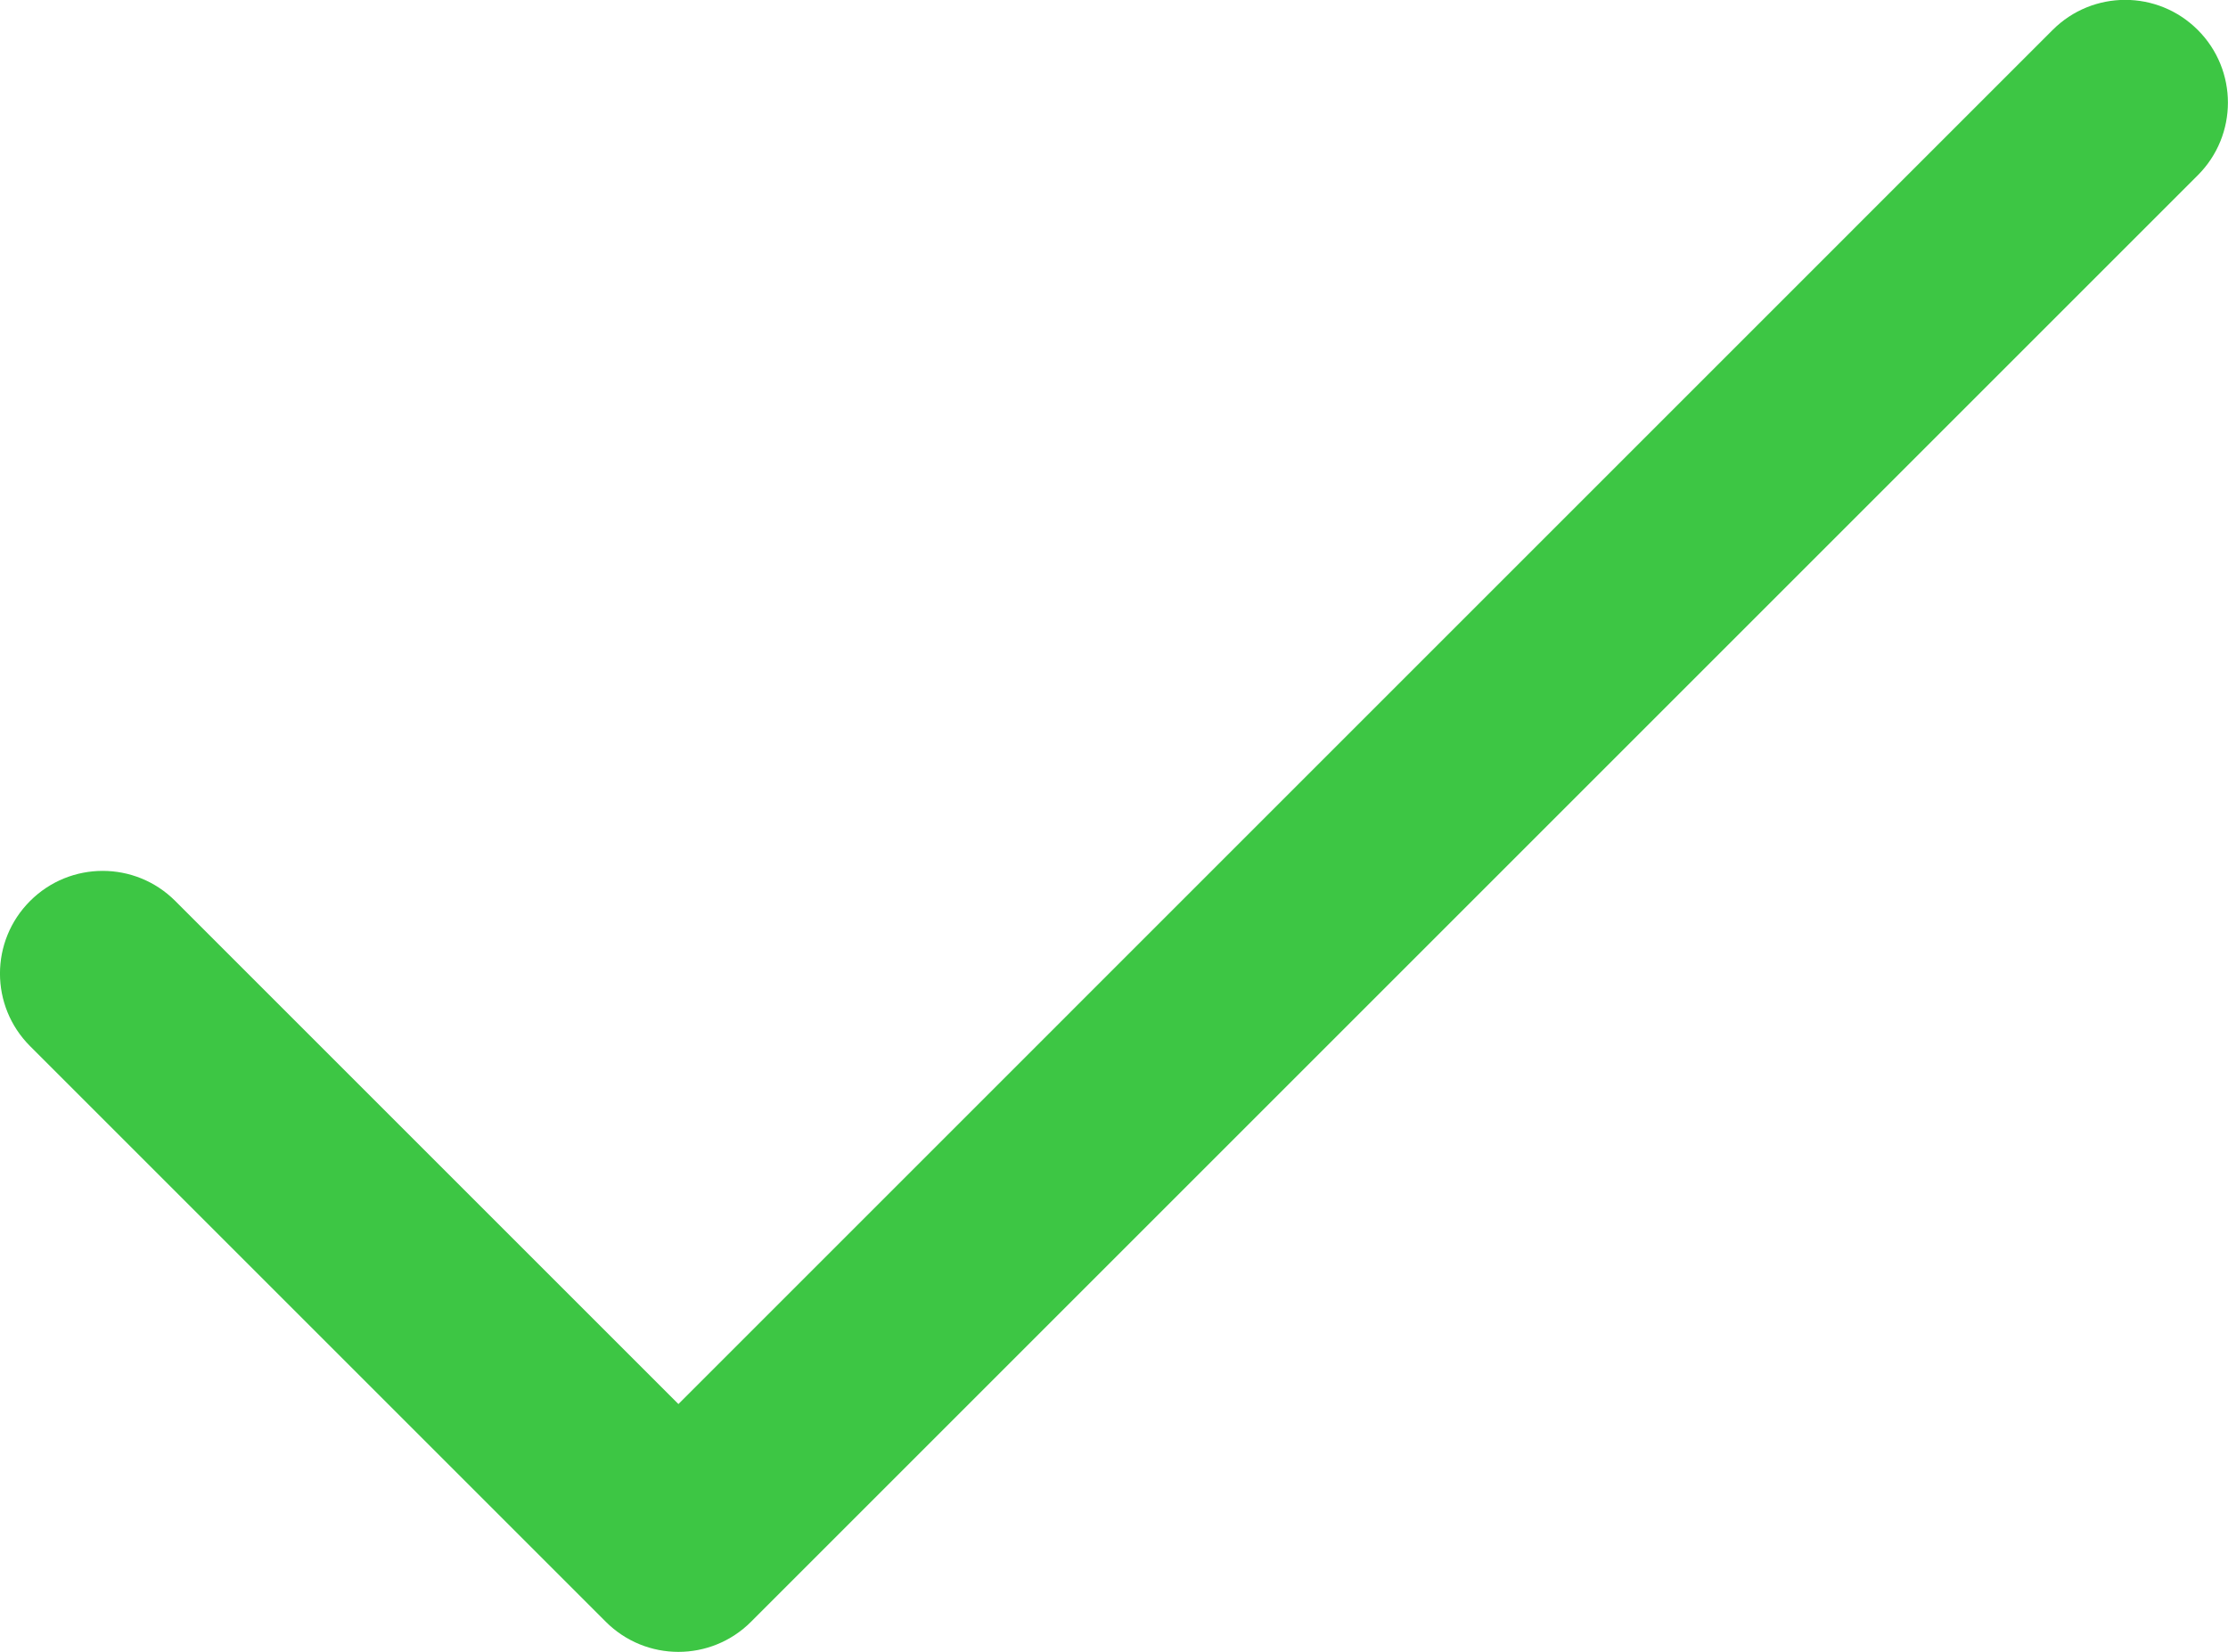
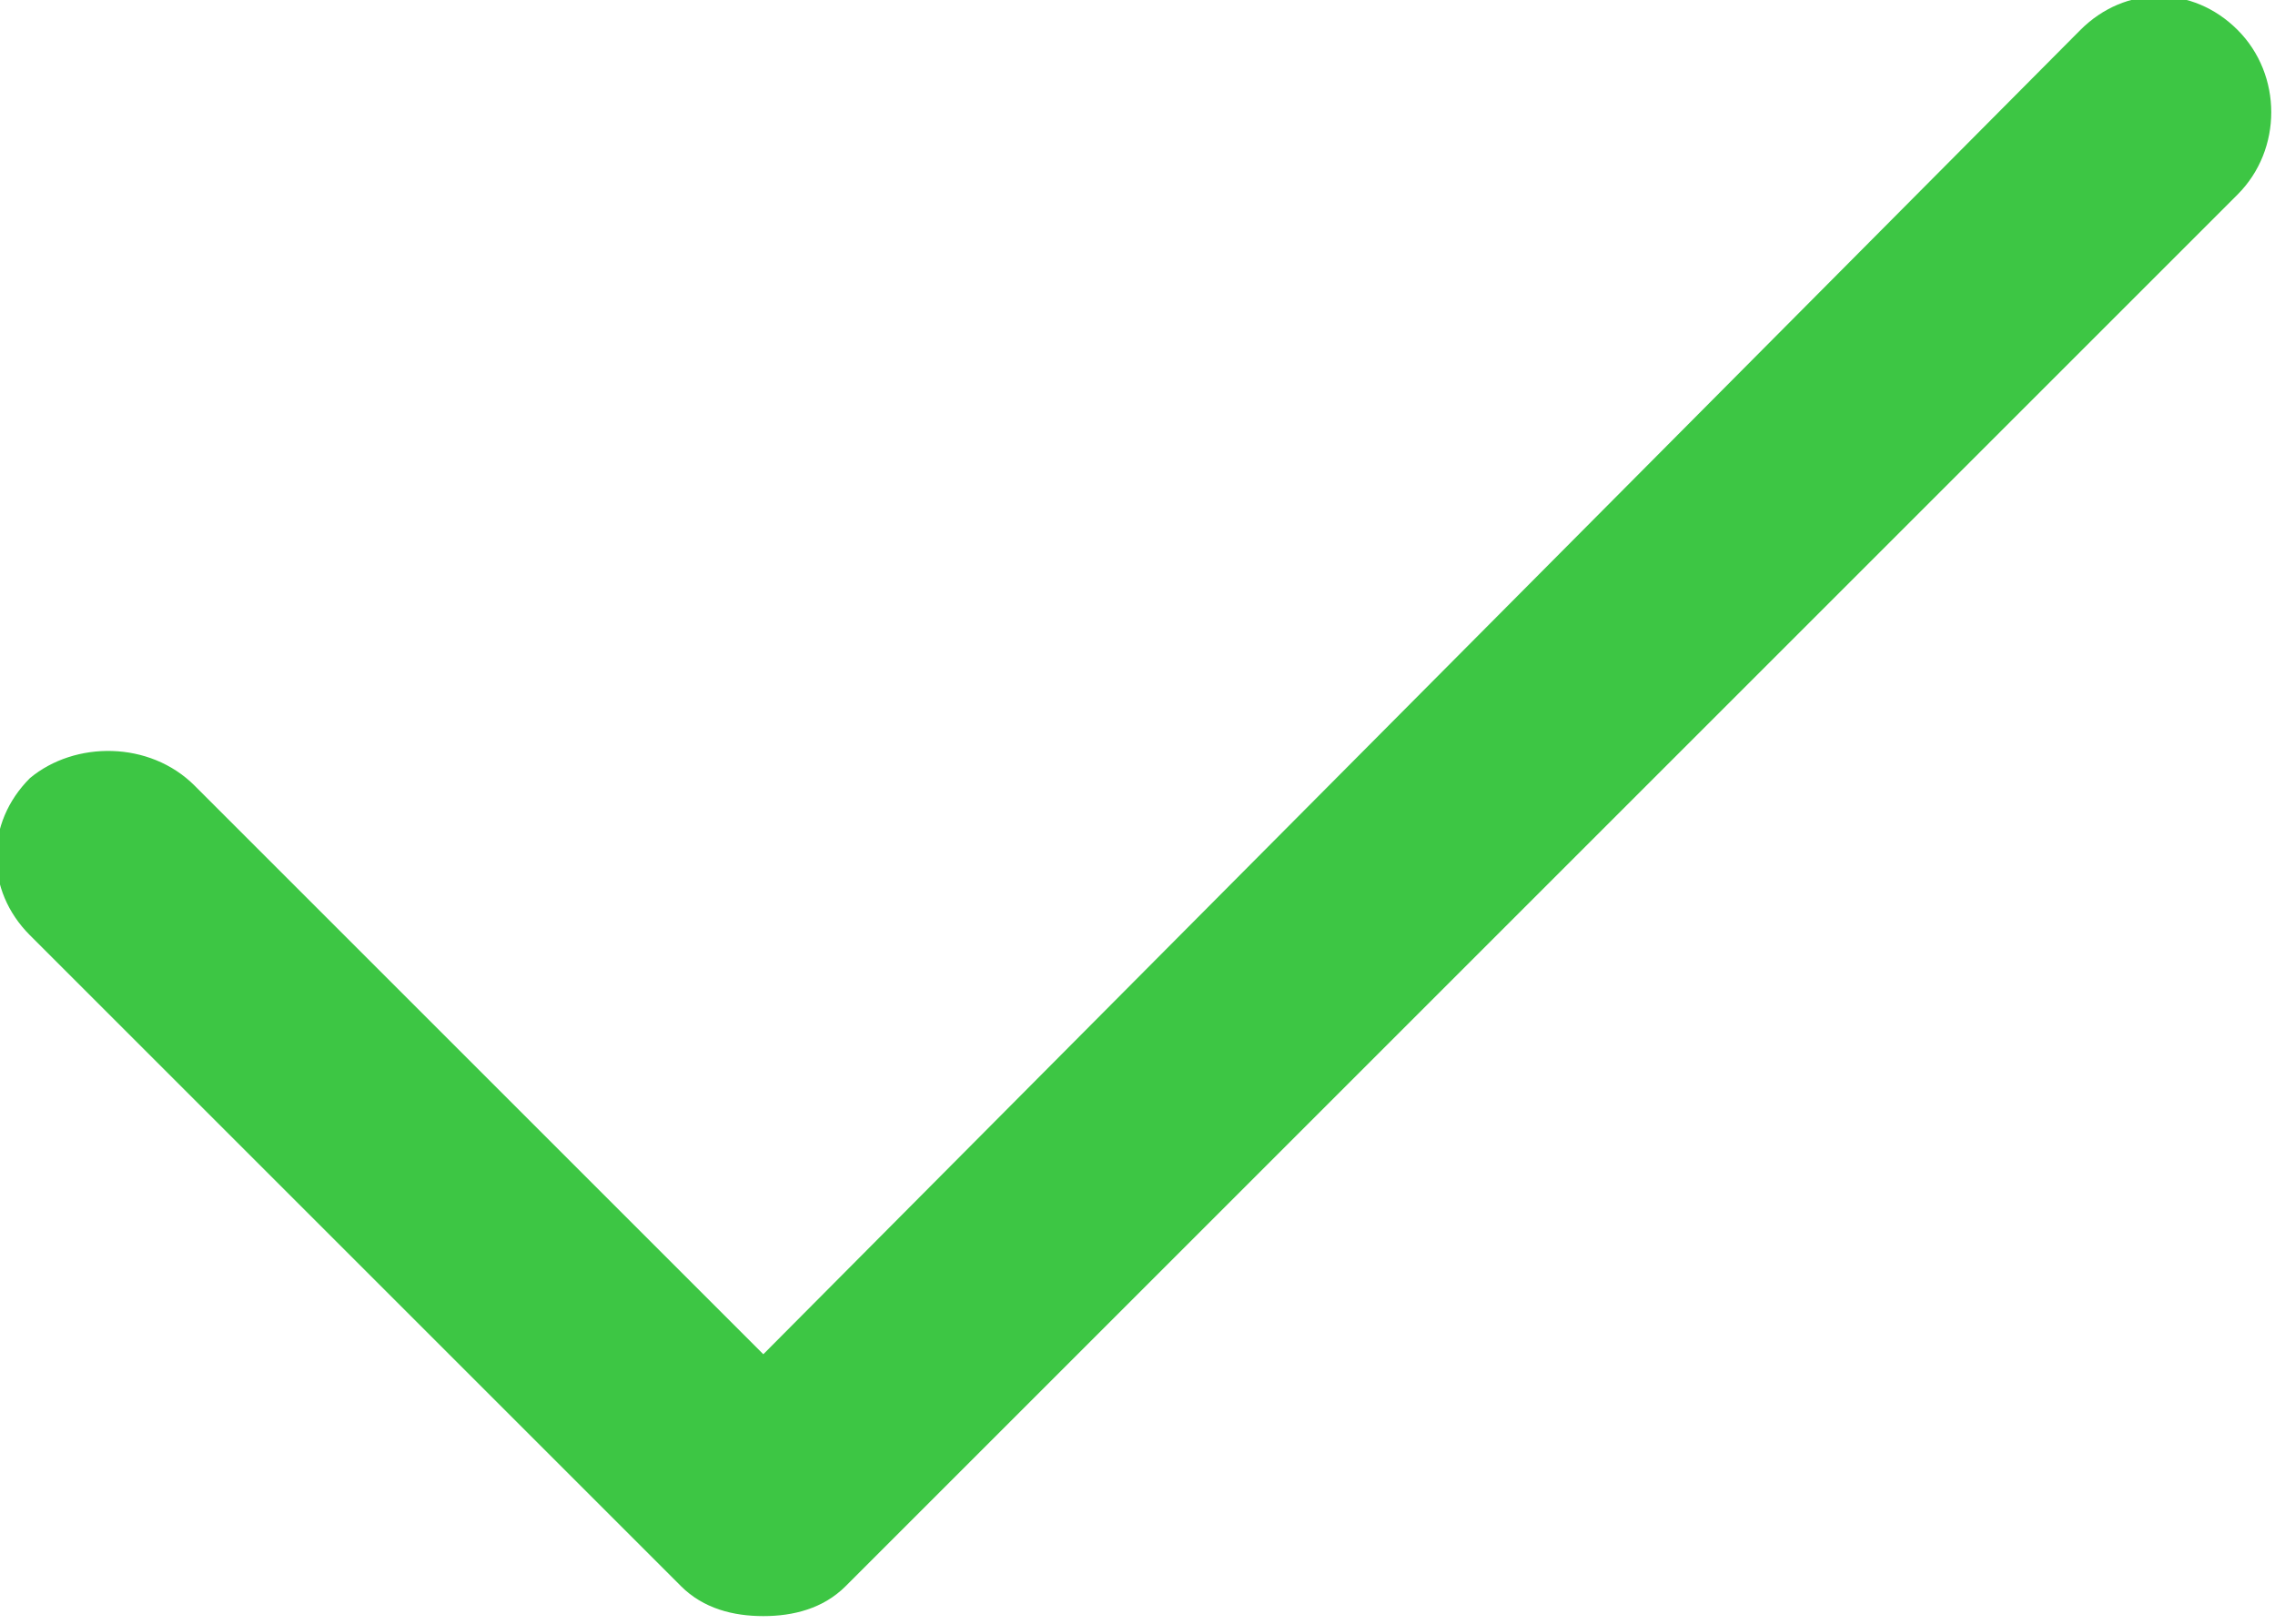
- <svg xmlns="http://www.w3.org/2000/svg" version="1.0" id="Layer_1" x="0px" y="0px" width="21.698px" height="16.09px" viewBox="-82.357 4.875 21.698 16.09" enable-background="new -82.357 4.875 21.698 16.09" xml:space="preserve">
-   <path fill="#3dc644" d="M-60.953,5.167c-0.391-0.391-1.023-0.391-1.414,0L-75.75,18.551l-4.9-4.9c-0.391-0.391-1.023-0.391-1.414,0  s-0.391,1.023,0,1.414l5.607,5.607c0.195,0.195,0.451,0.293,0.707,0.293s0.512-0.098,0.707-0.293l14.09-14.09  C-60.562,6.191-60.562,5.558-60.953,5.167z" />
+ <svg xmlns="http://www.w3.org/2000/svg" version="1.0" viewBox="0 0 30.4 21.7">
+   <path fill="#3dc644" d="M29.9,0.4c-0.6-0.6-1.5-0.6-2.1,0L10.2,18.1l-7.6-7.6C2,9.9,1,9.9,0.4,10.4c-0.6,0.6-0.6,1.5,0,2.1l8.7,8.7c0.3,0.3,0.7,0.4,1.1,0.4c0.4,0,0.8-0.1,1.1-0.4L29.9,2.6C30.5,2,30.5,1,29.9,0.4z" />
</svg>
